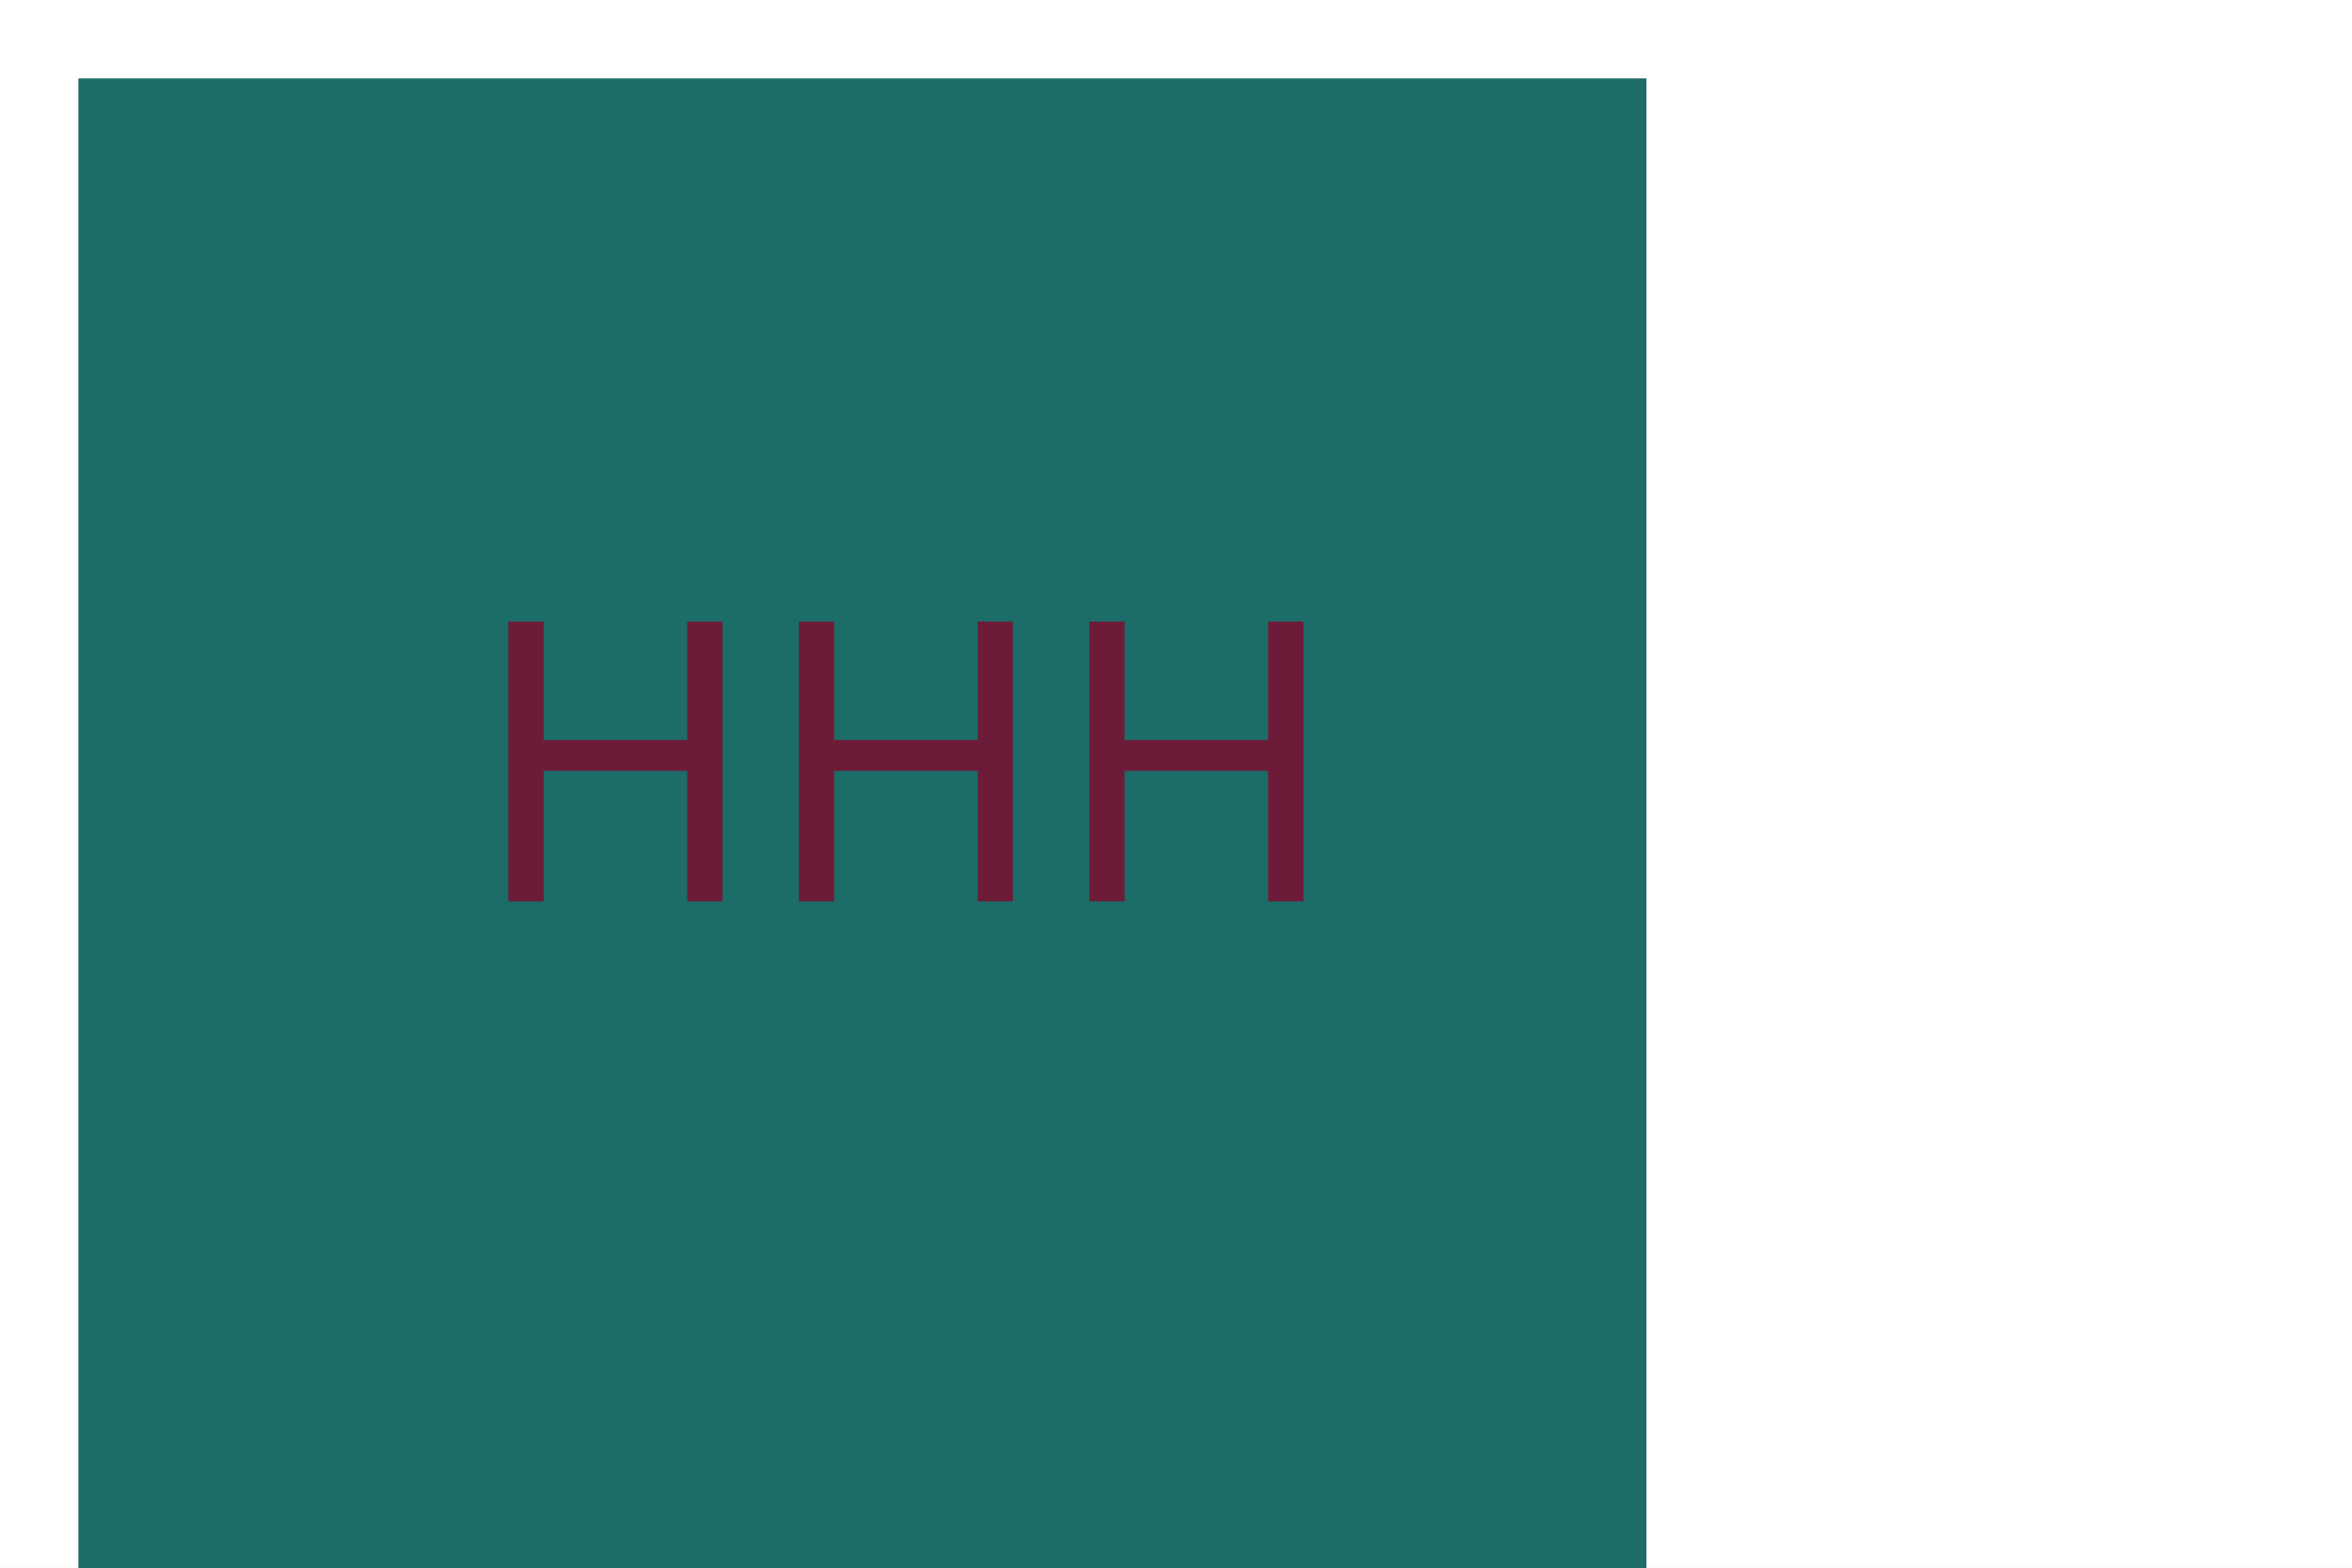
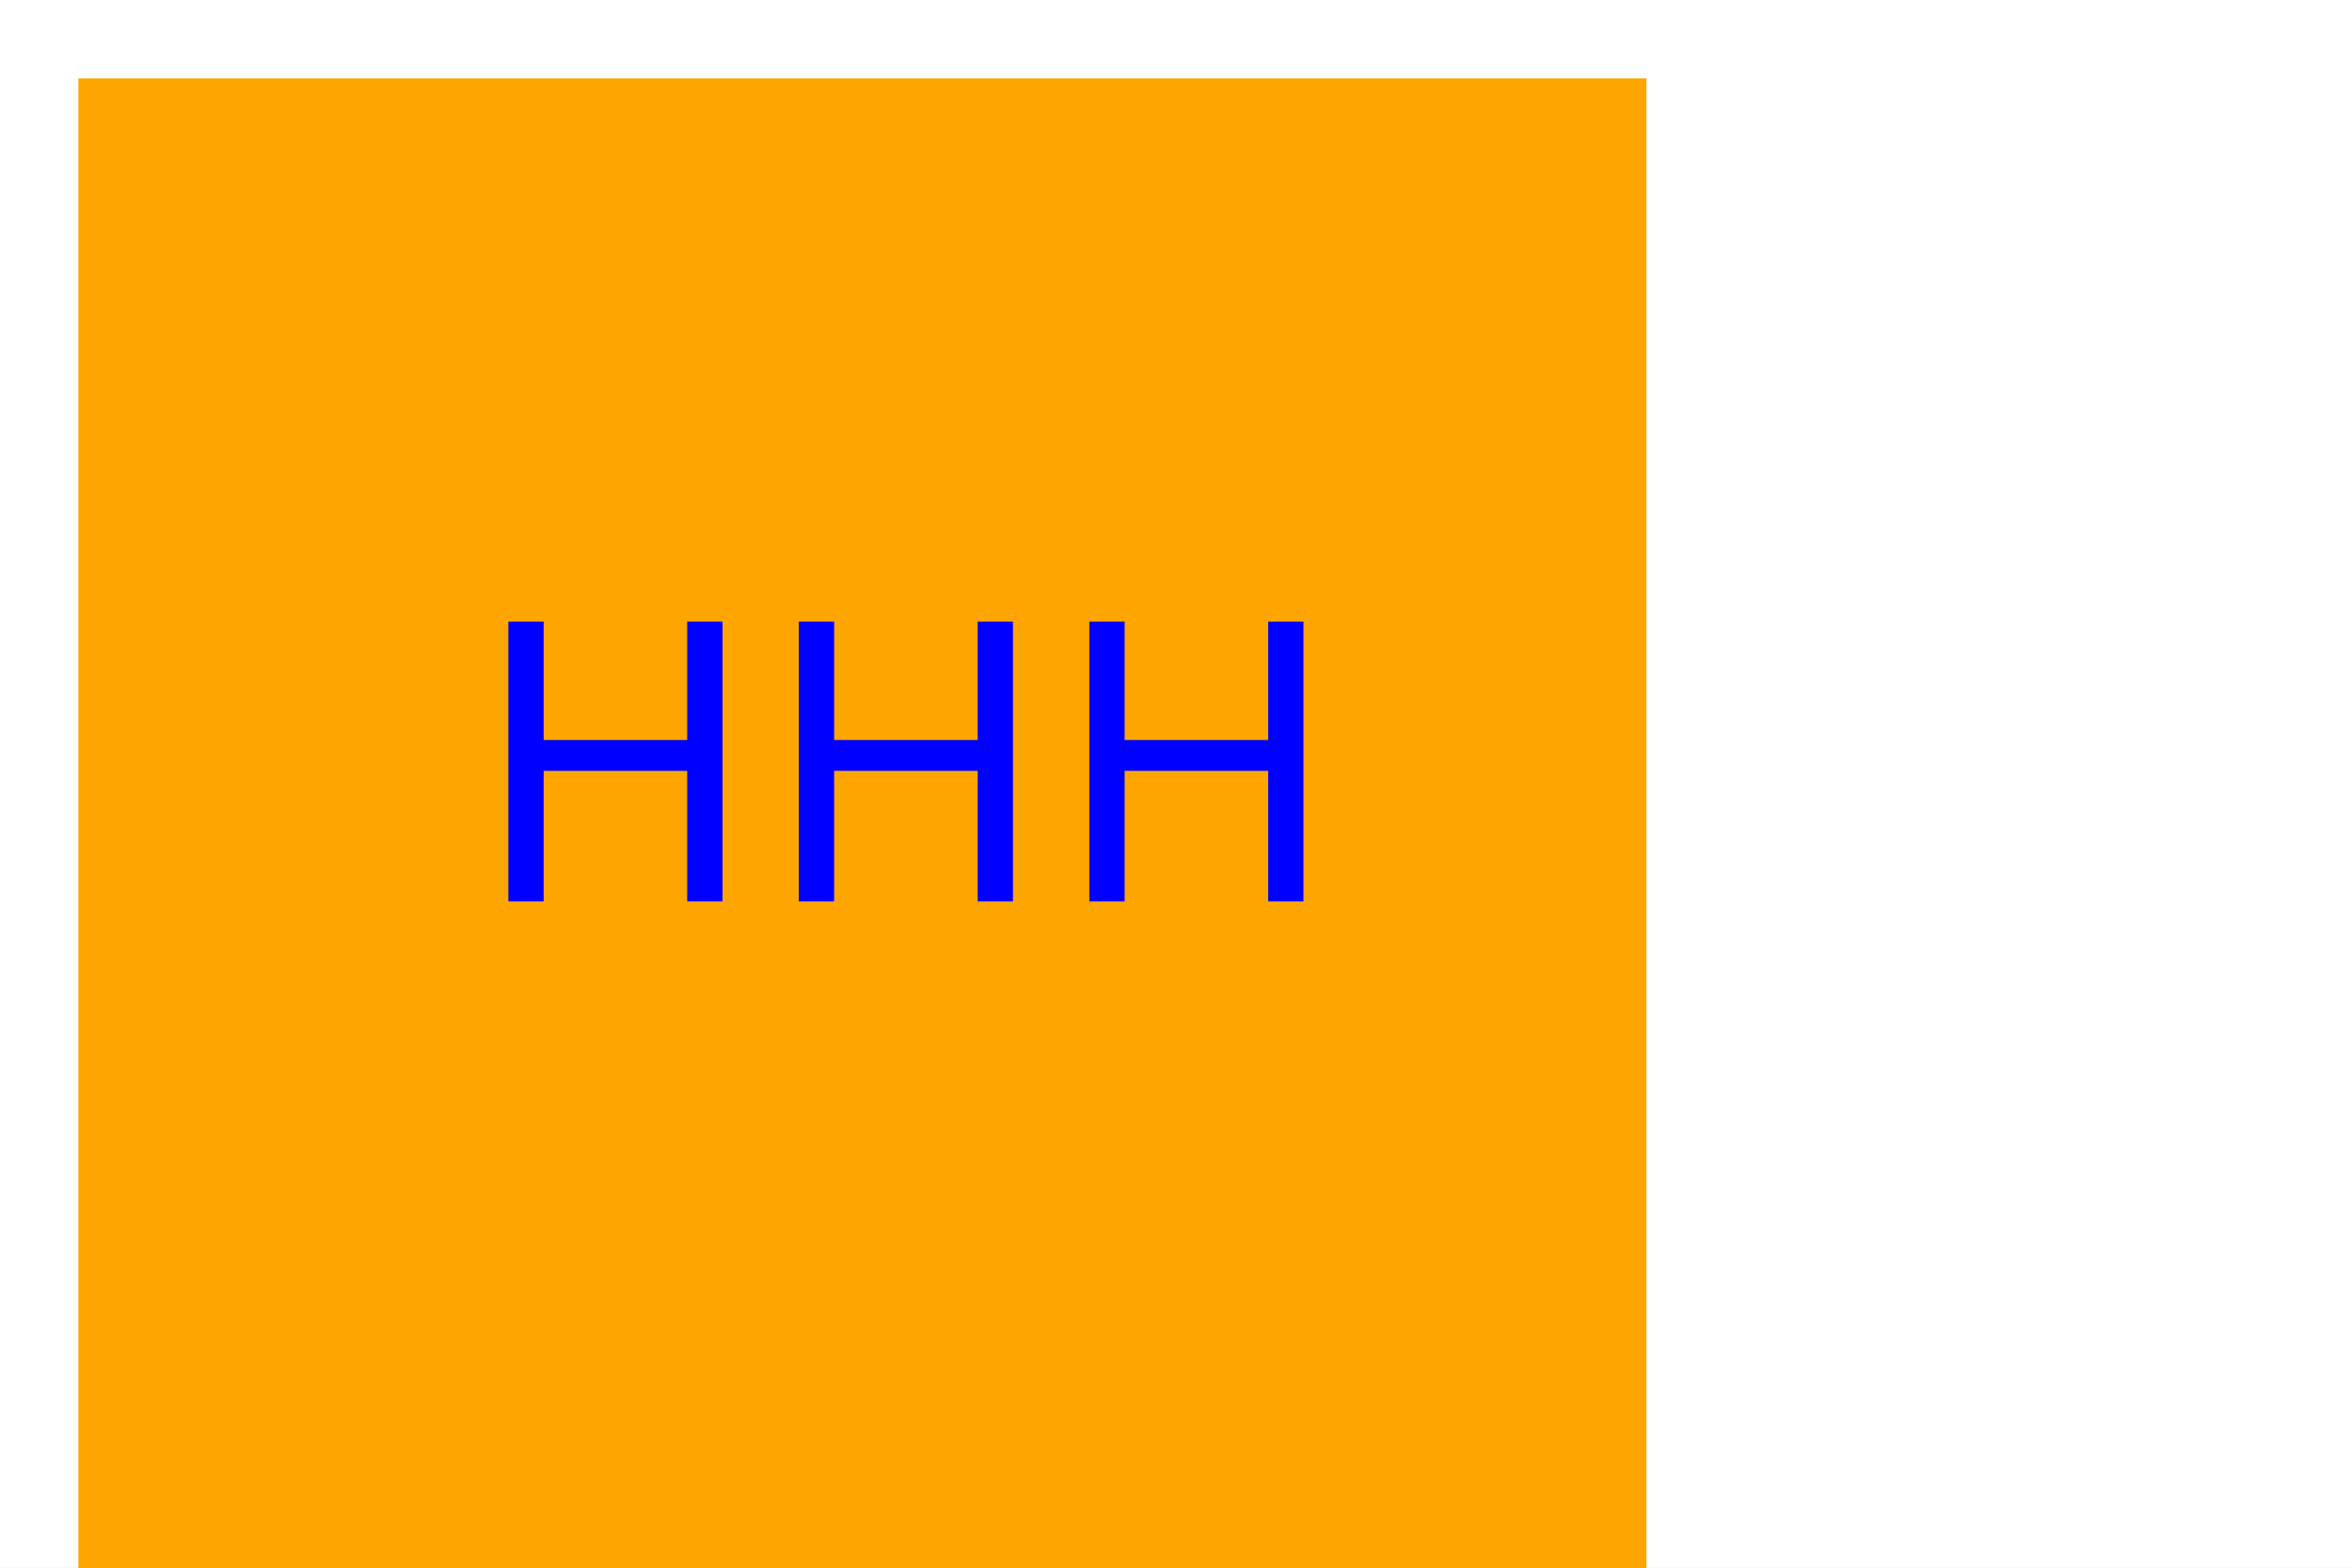
<svg xmlns="http://www.w3.org/2000/svg" height="200" width="300">
  <style>.svg { font: 50px sans-serif }</style>
  <rect width="100%" height="100%" fill="white" />
-   <rect width="200" height="200" x="10" y="10" fill="#1C6C68" />
-   <text x="60" y="115" class="svg" fill="#6C1C38">HHH</text>
+   <rect width="200" height="200" x="10" y="10" fill="orange" />
+   <text x="60" y="115" class="svg" fill="blue">HHH</text>
</svg>
